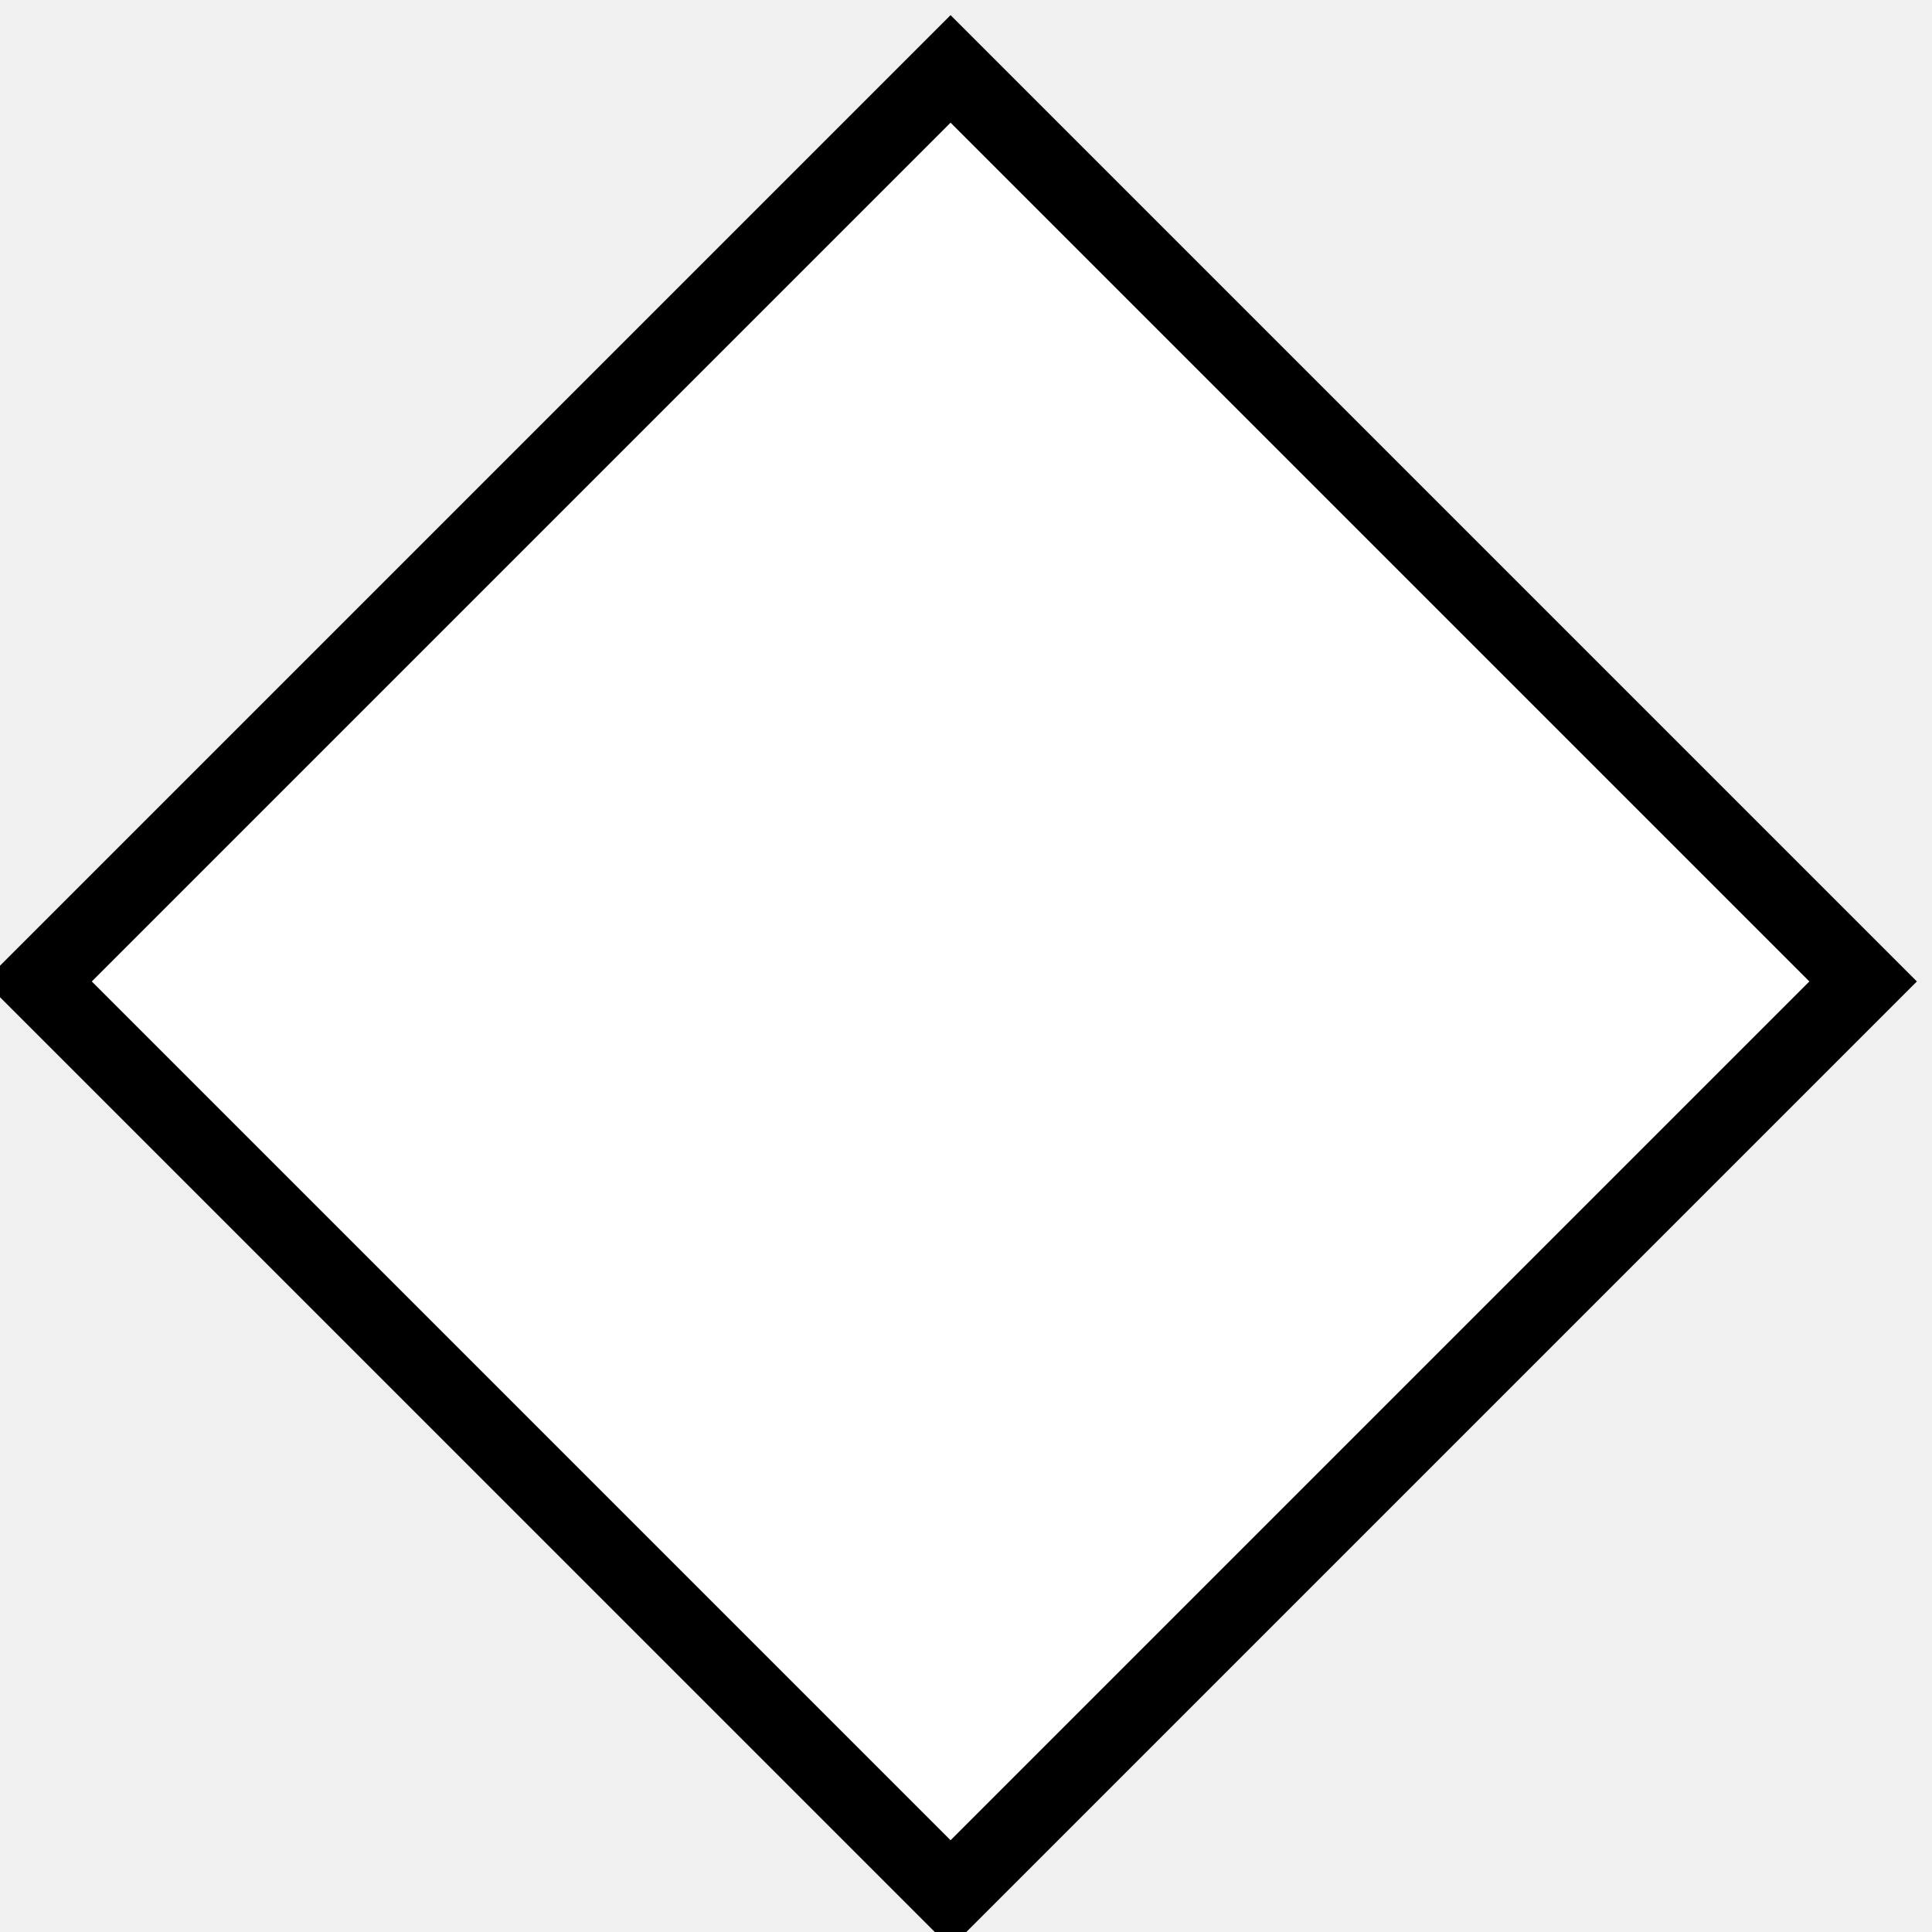
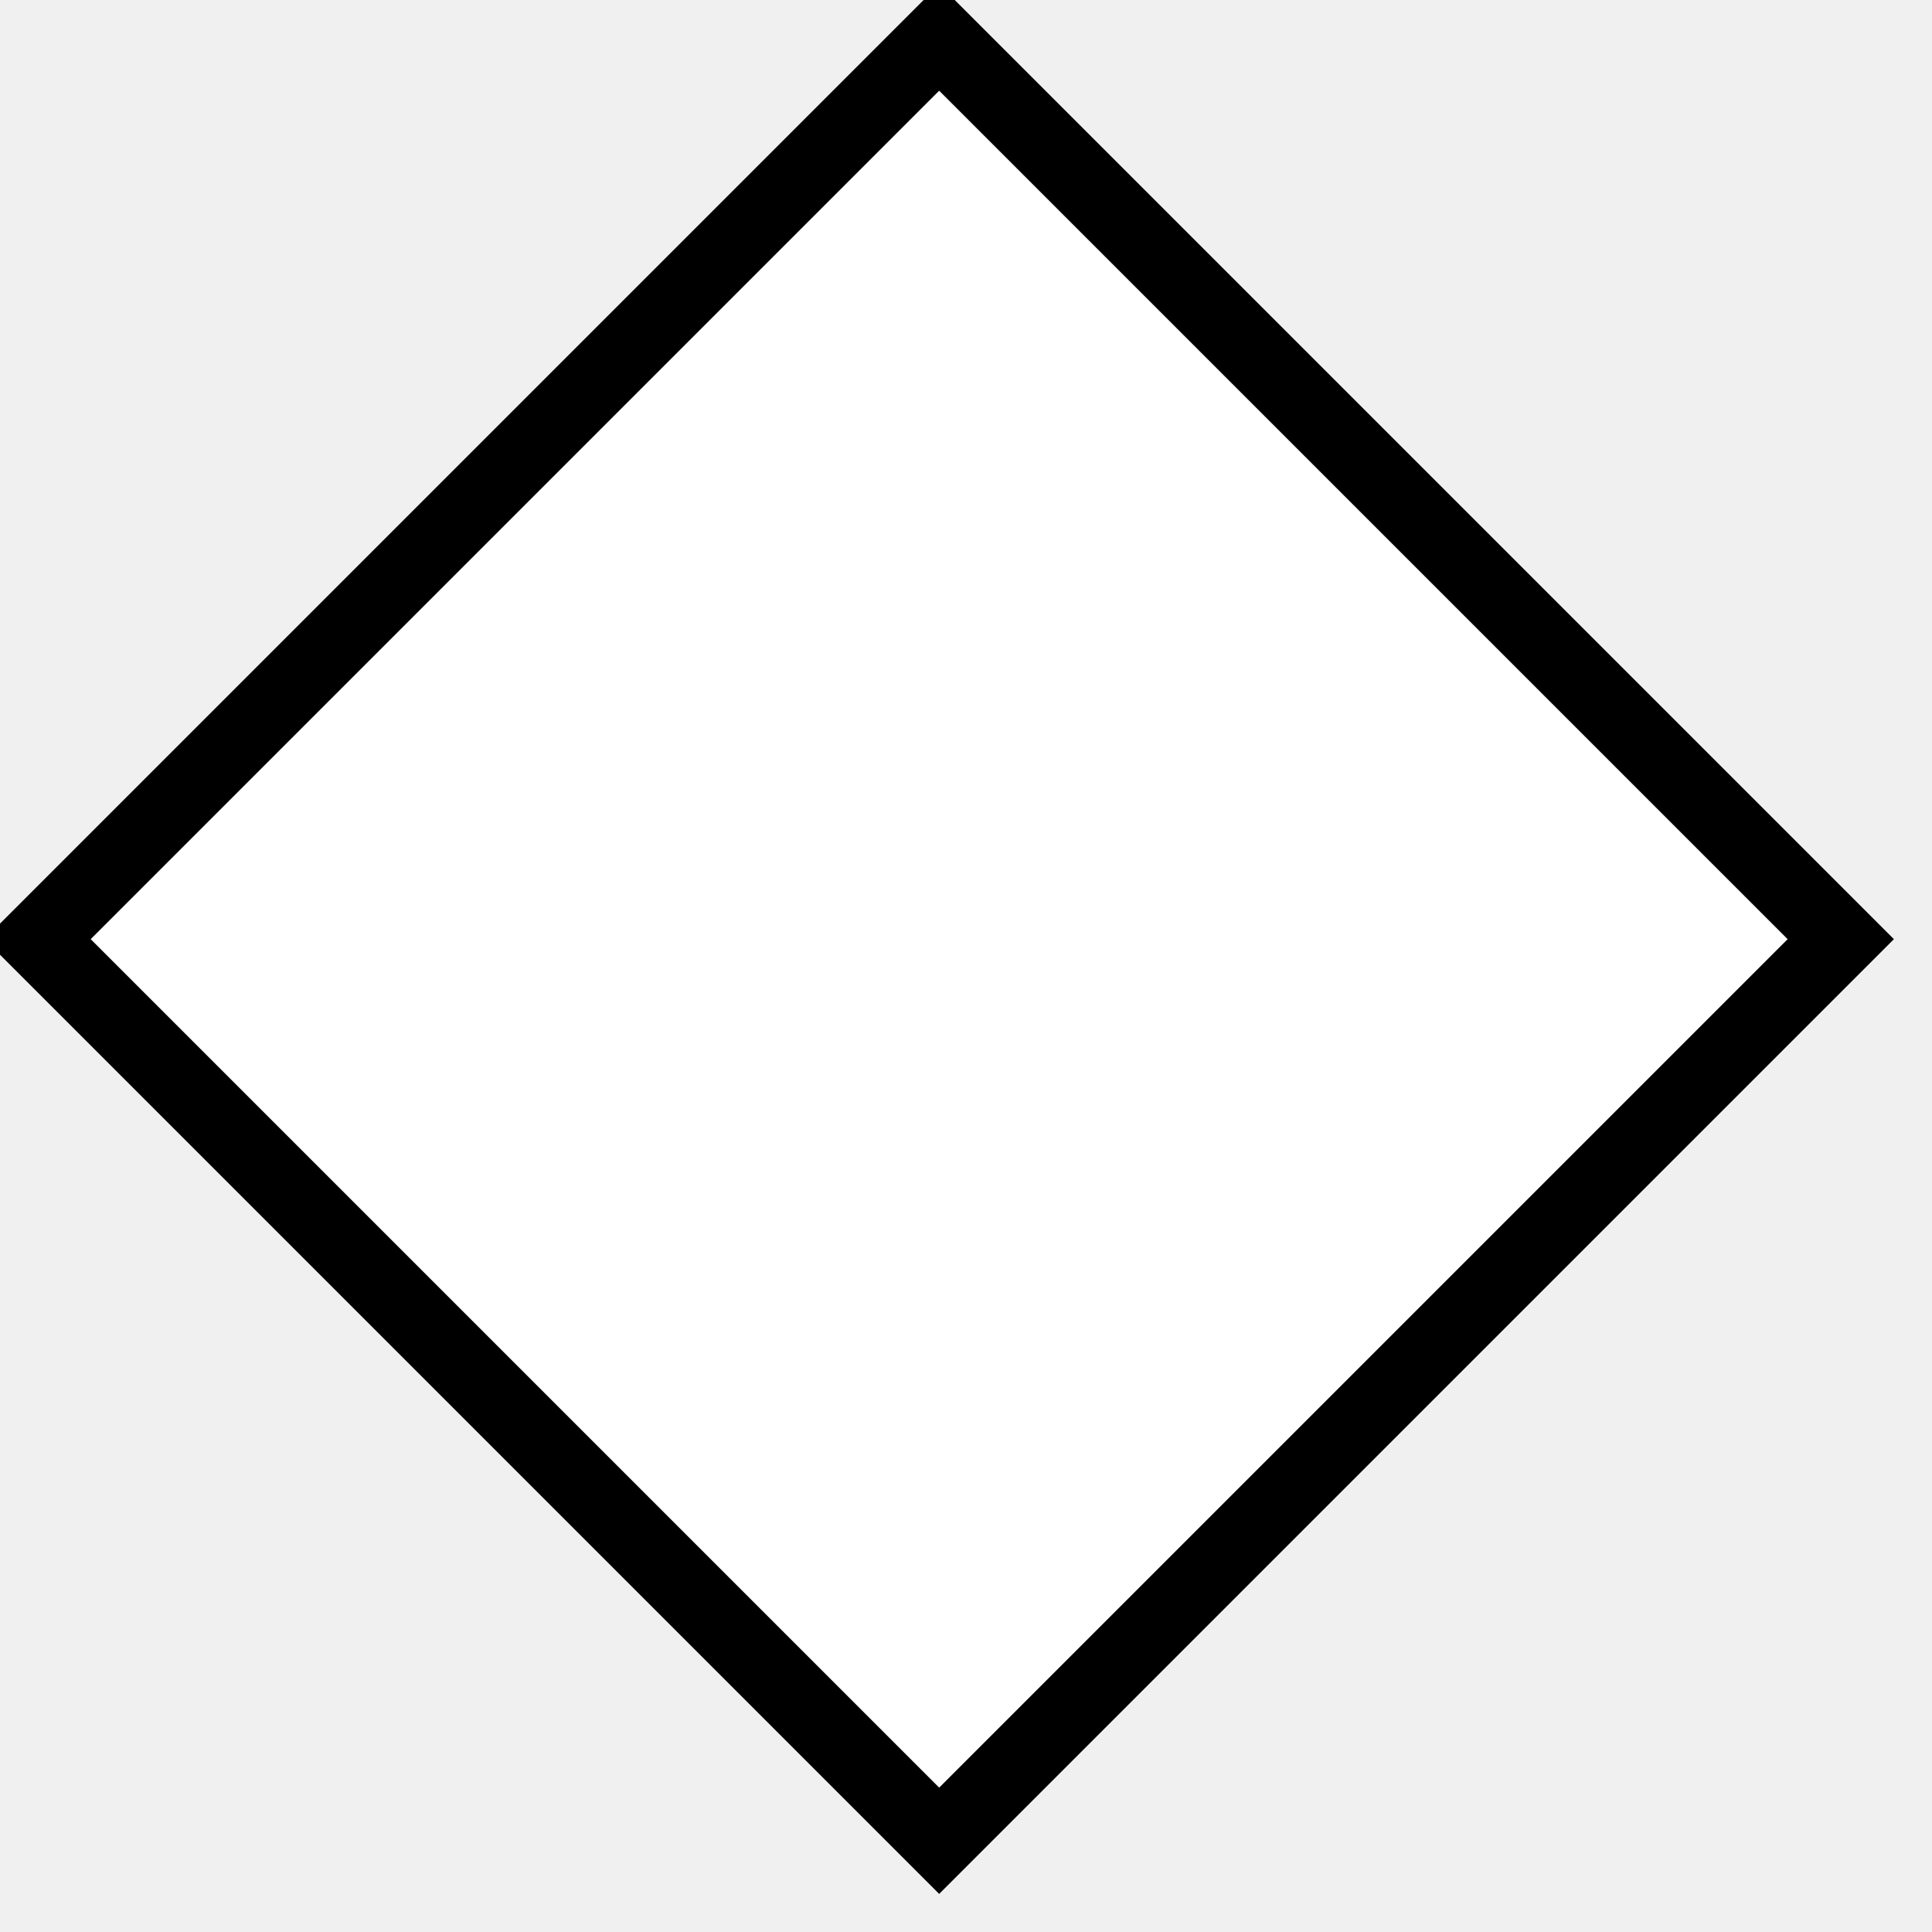
- <svg xmlns="http://www.w3.org/2000/svg" width="50.812" height="50.812" id="svg2" version="1.1">
-   <defs id="defs4" />
-   <g id="layer1" transform="translate(0.40625,-1.9375)">
-     <path style="fill:#ffffff;fill-opacity:1;stroke:#000000;stroke-width:2;stroke-linecap:butt;stroke-linejoin:miter;stroke-miterlimit:4;stroke-opacity:1;stroke-dasharray:none" d="m 24.594,51.75 -24,-24 24,-24 24,24 z" id="path6083" />
+ <svg xmlns="http://www.w3.org/2000/svg" width="36" height="36" version="1.1">
+   <g id="undeveloped-event">
+     <path style="fill:#ffffff;  stroke:#000000; stroke-width:1.4;" d="M 17.5,0.7 34.3,17.5 17.5,34.3 0.7,17.5 z" />
  </g>
</svg>
